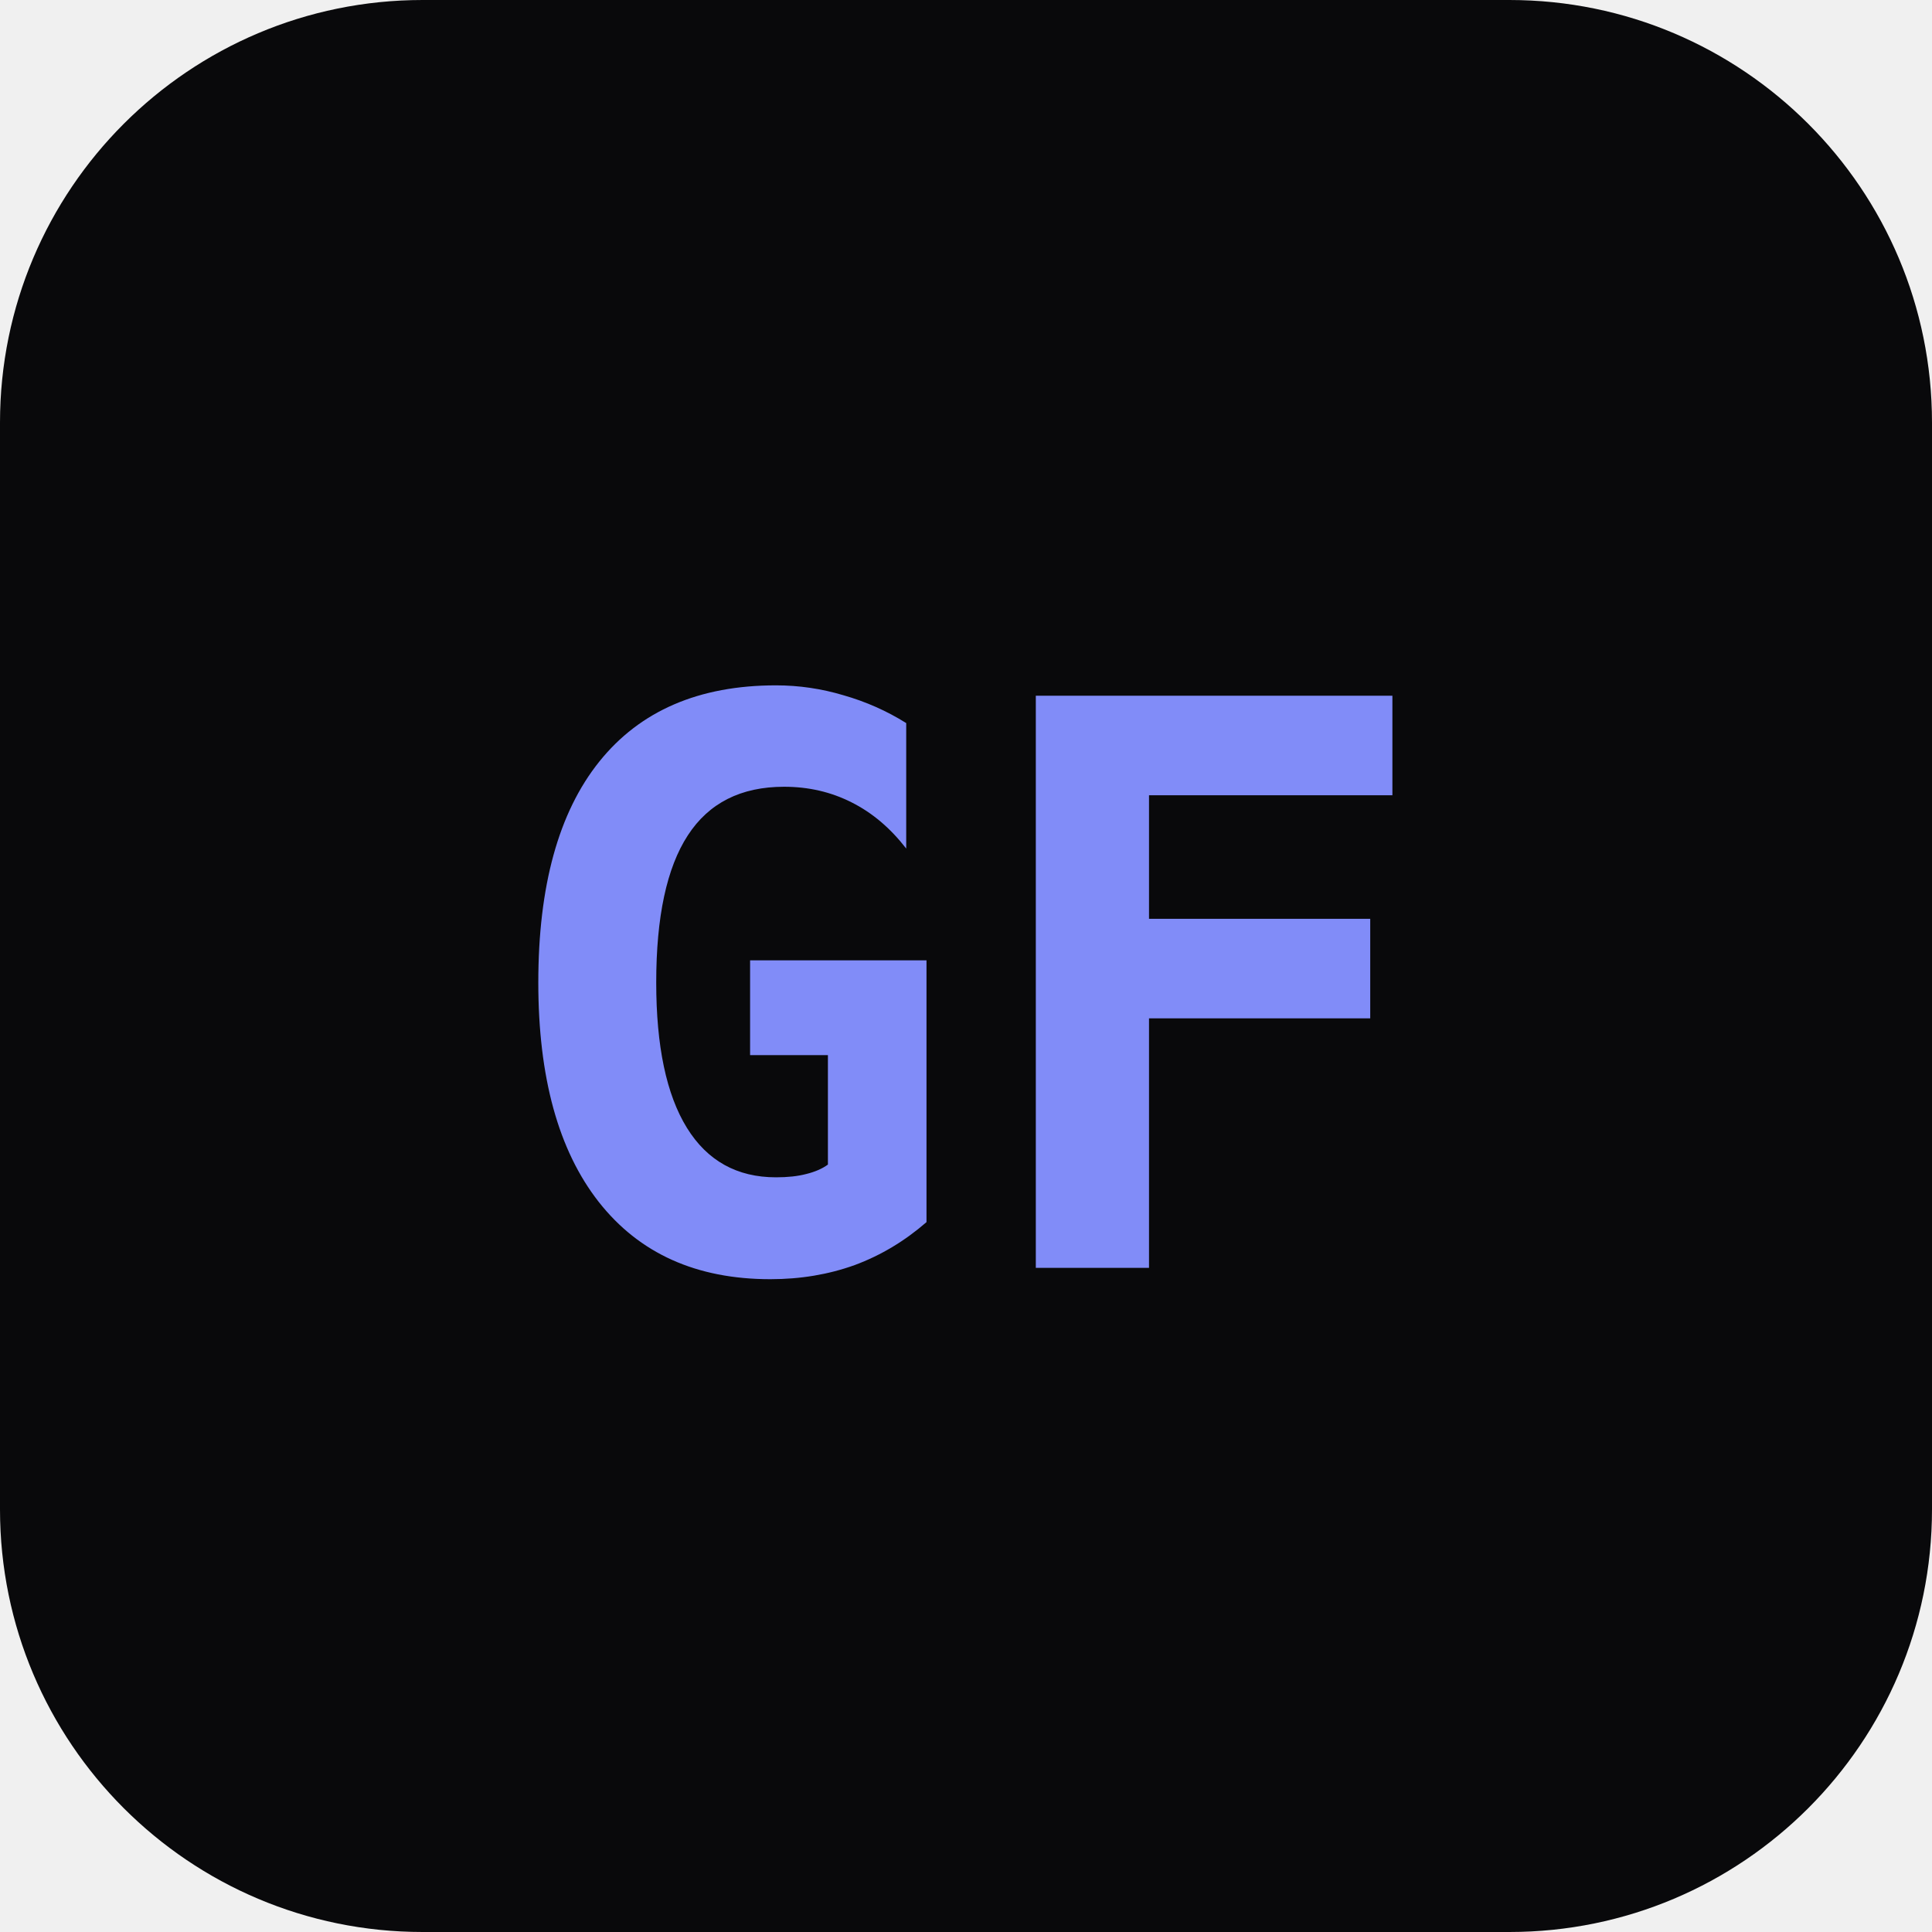
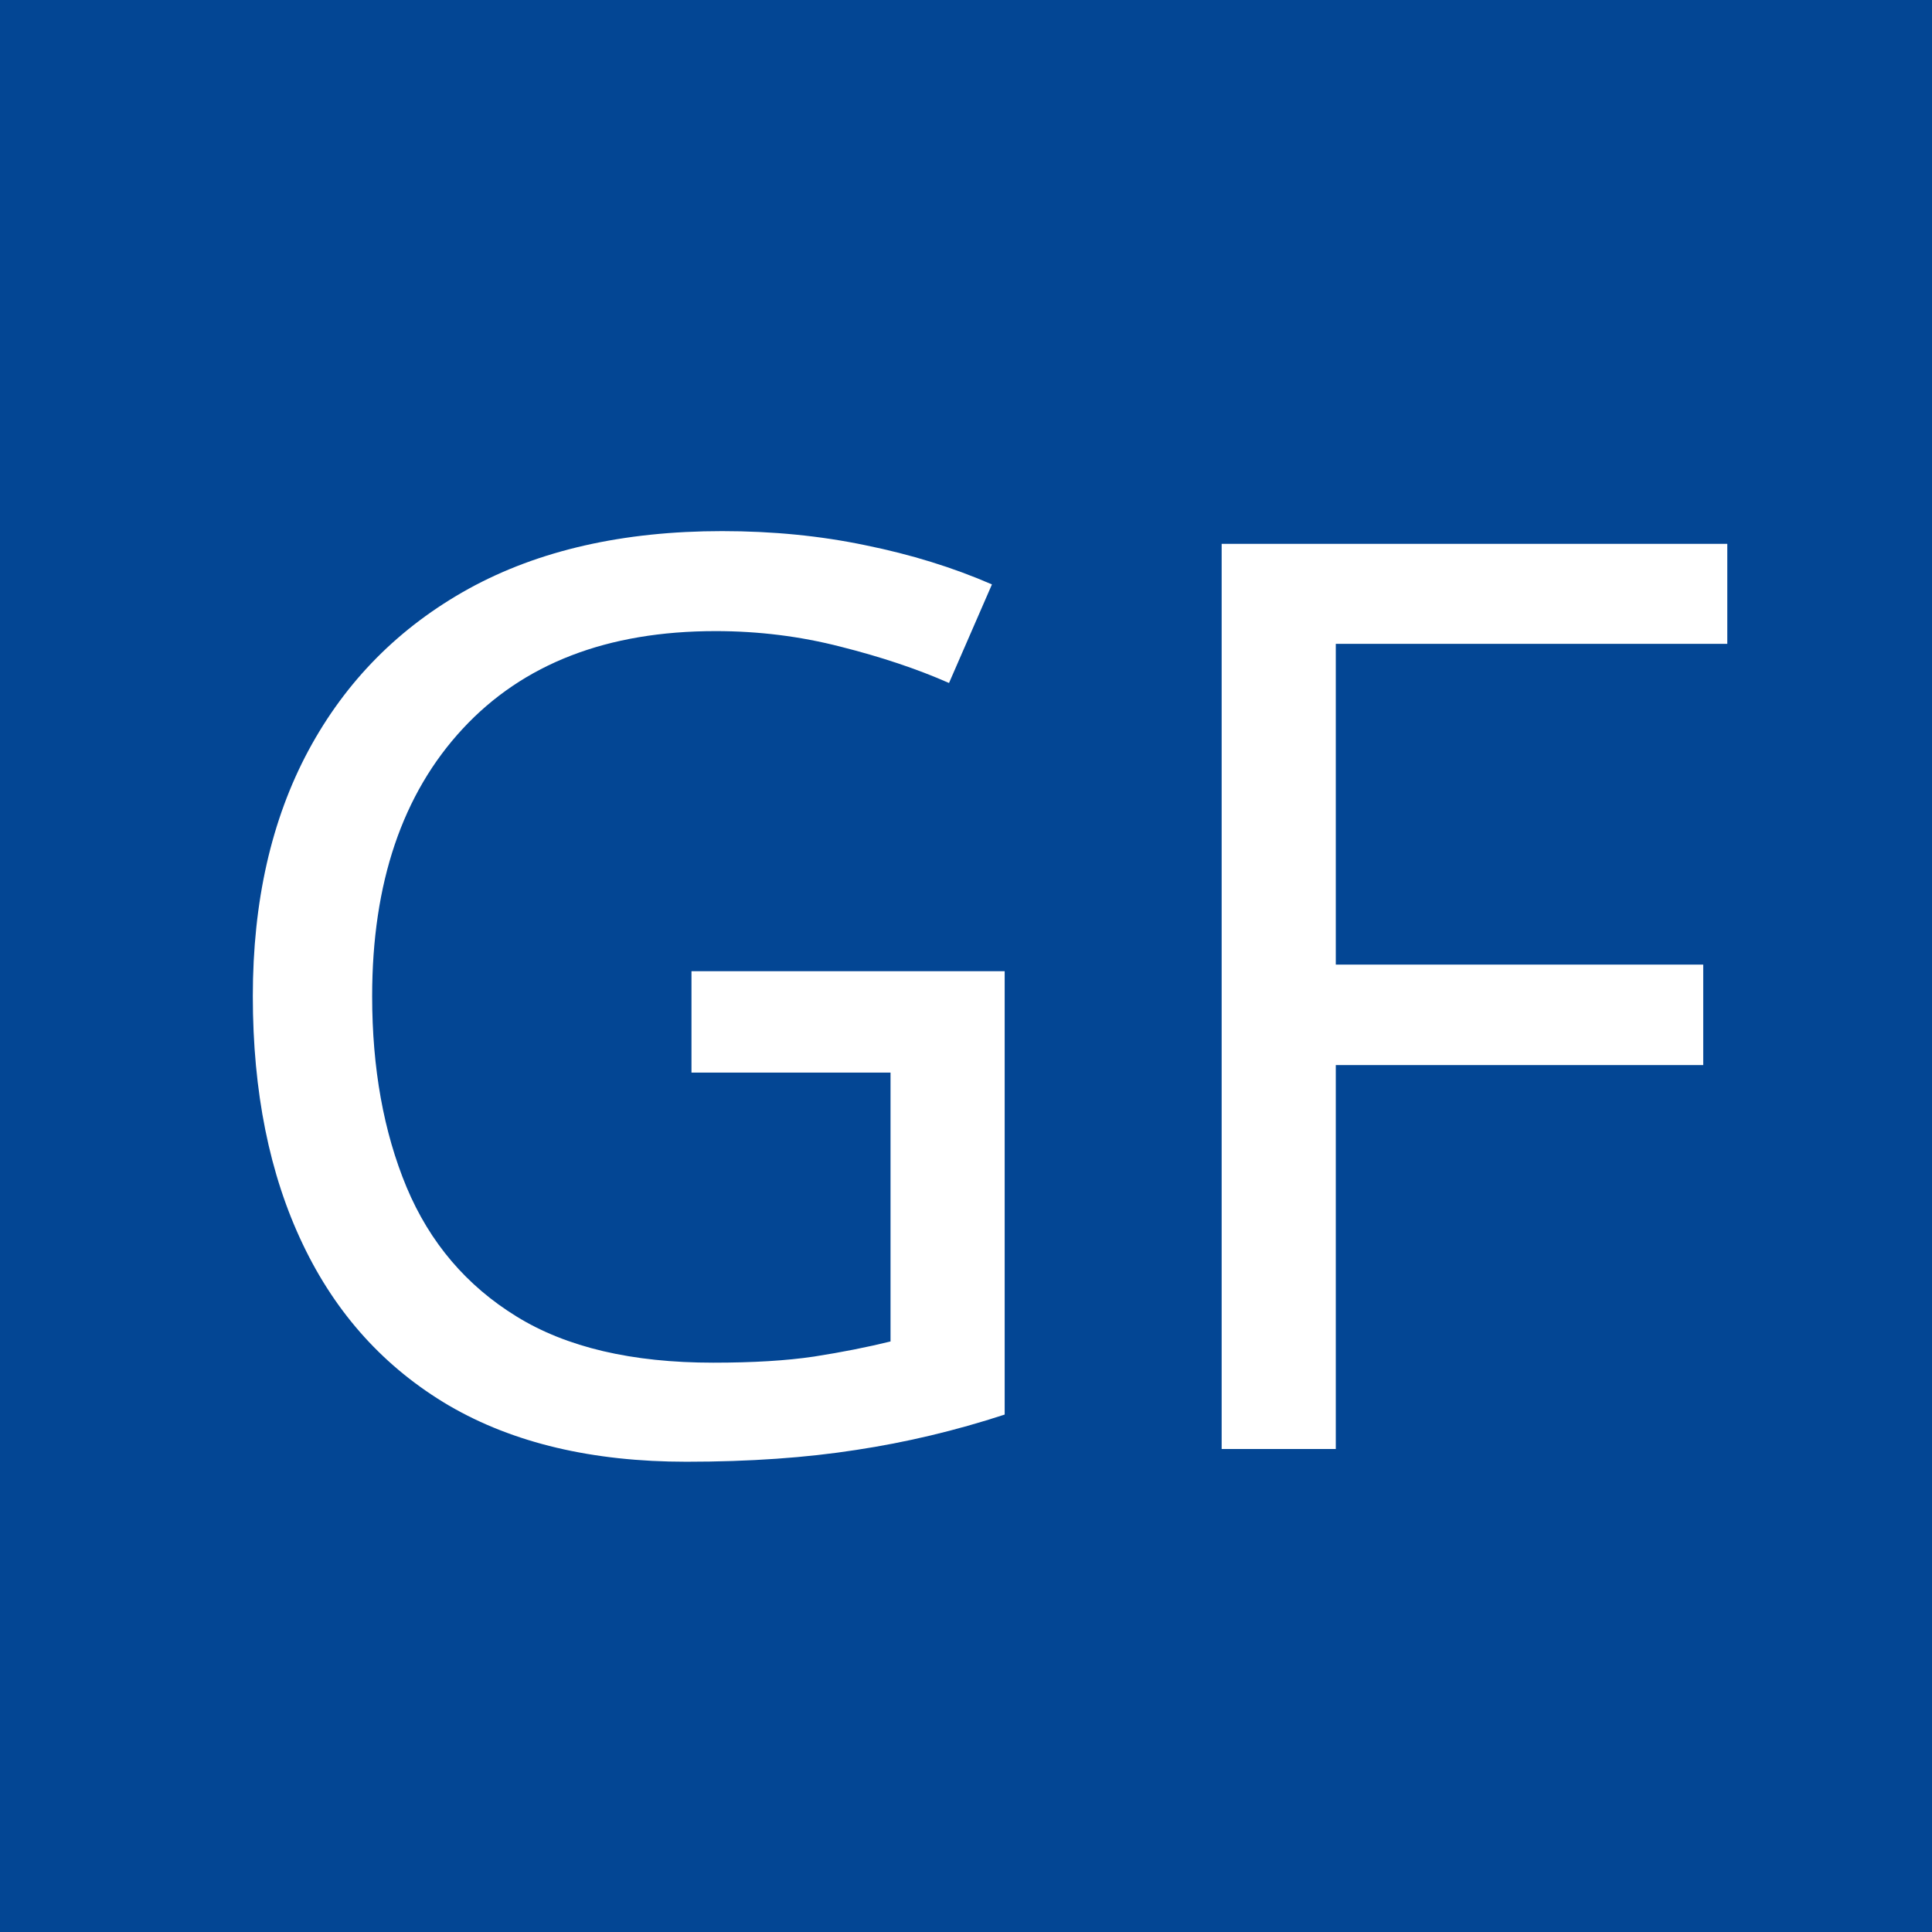
<svg xmlns="http://www.w3.org/2000/svg" viewBox="0 0 64 64">
-   <rect width="64" height="64" rx="14" fill="#09090b" />
-   <text x="32" y="42" text-anchor="middle" font-family="ui-monospace, Menlo, monospace" font-size="26" font-weight="700" fill="#818cf8">GF</text>
+   <rect width="64" height="64" fill="#034694" />
+   <text x="32" y="48" text-anchor="middle" font-family="Impact, 'Arial Narrow', sans-serif" font-size="42" fill="#ffffff">GF</text>
</svg>
